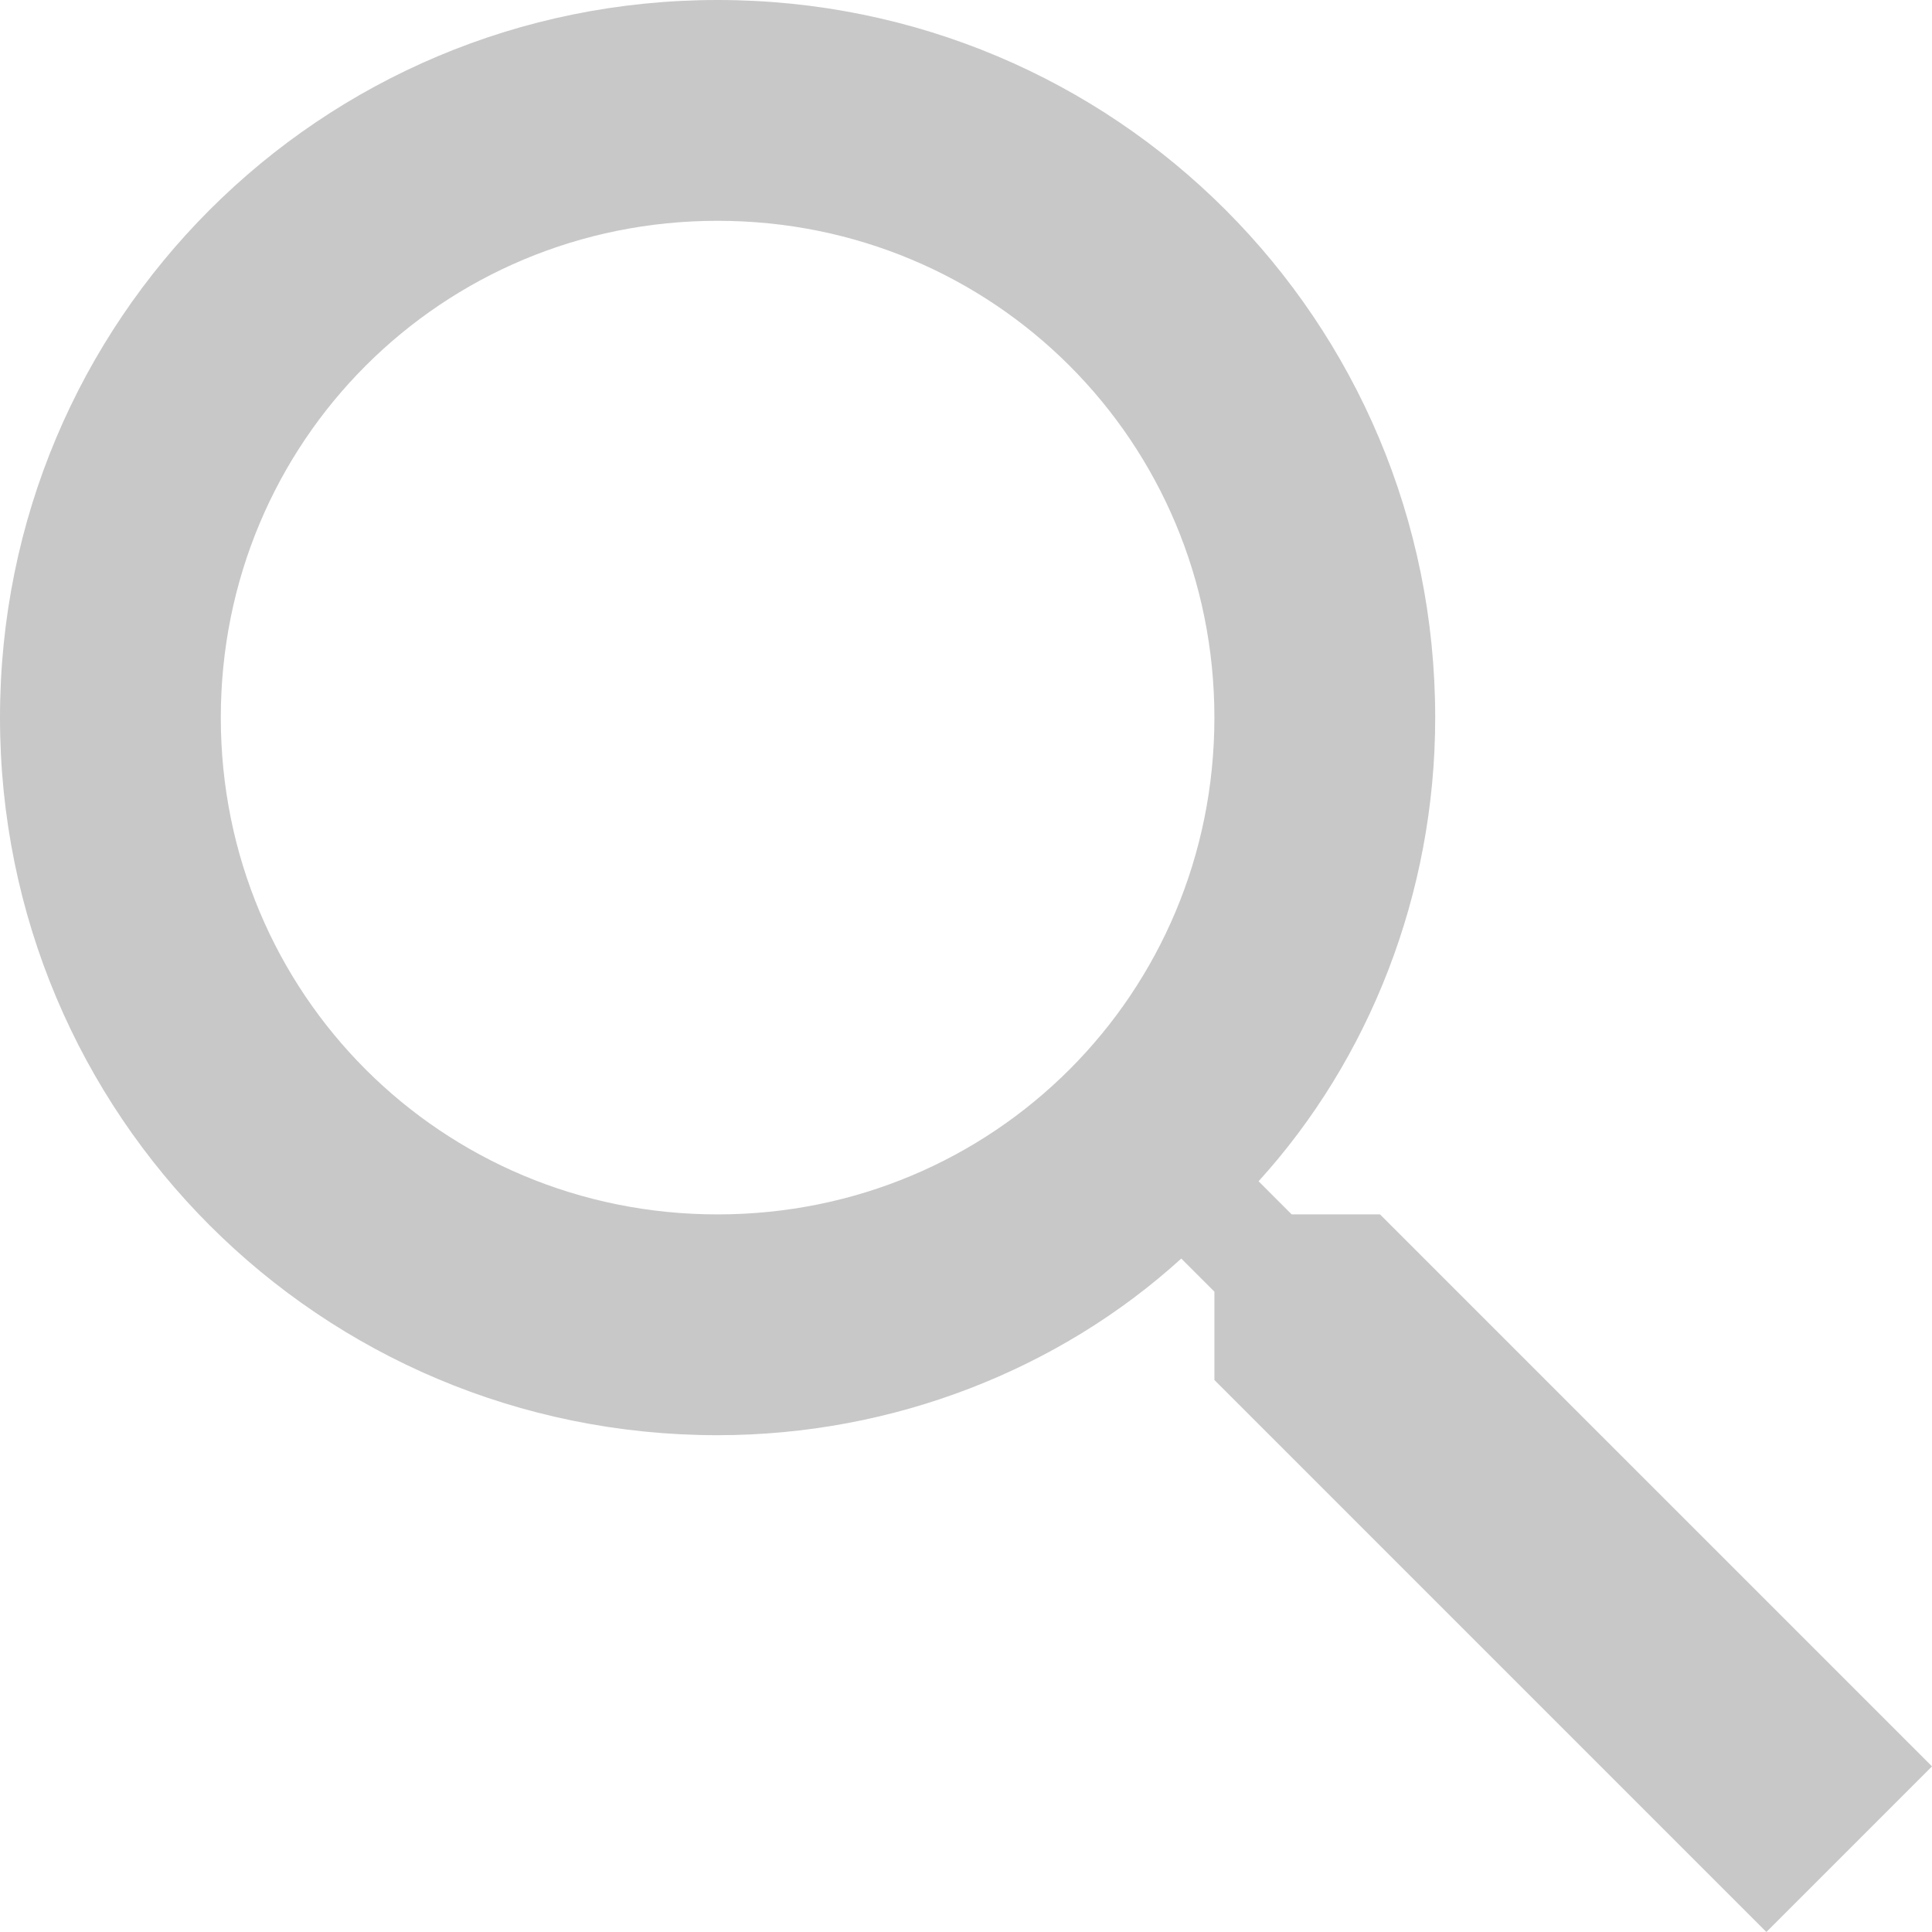
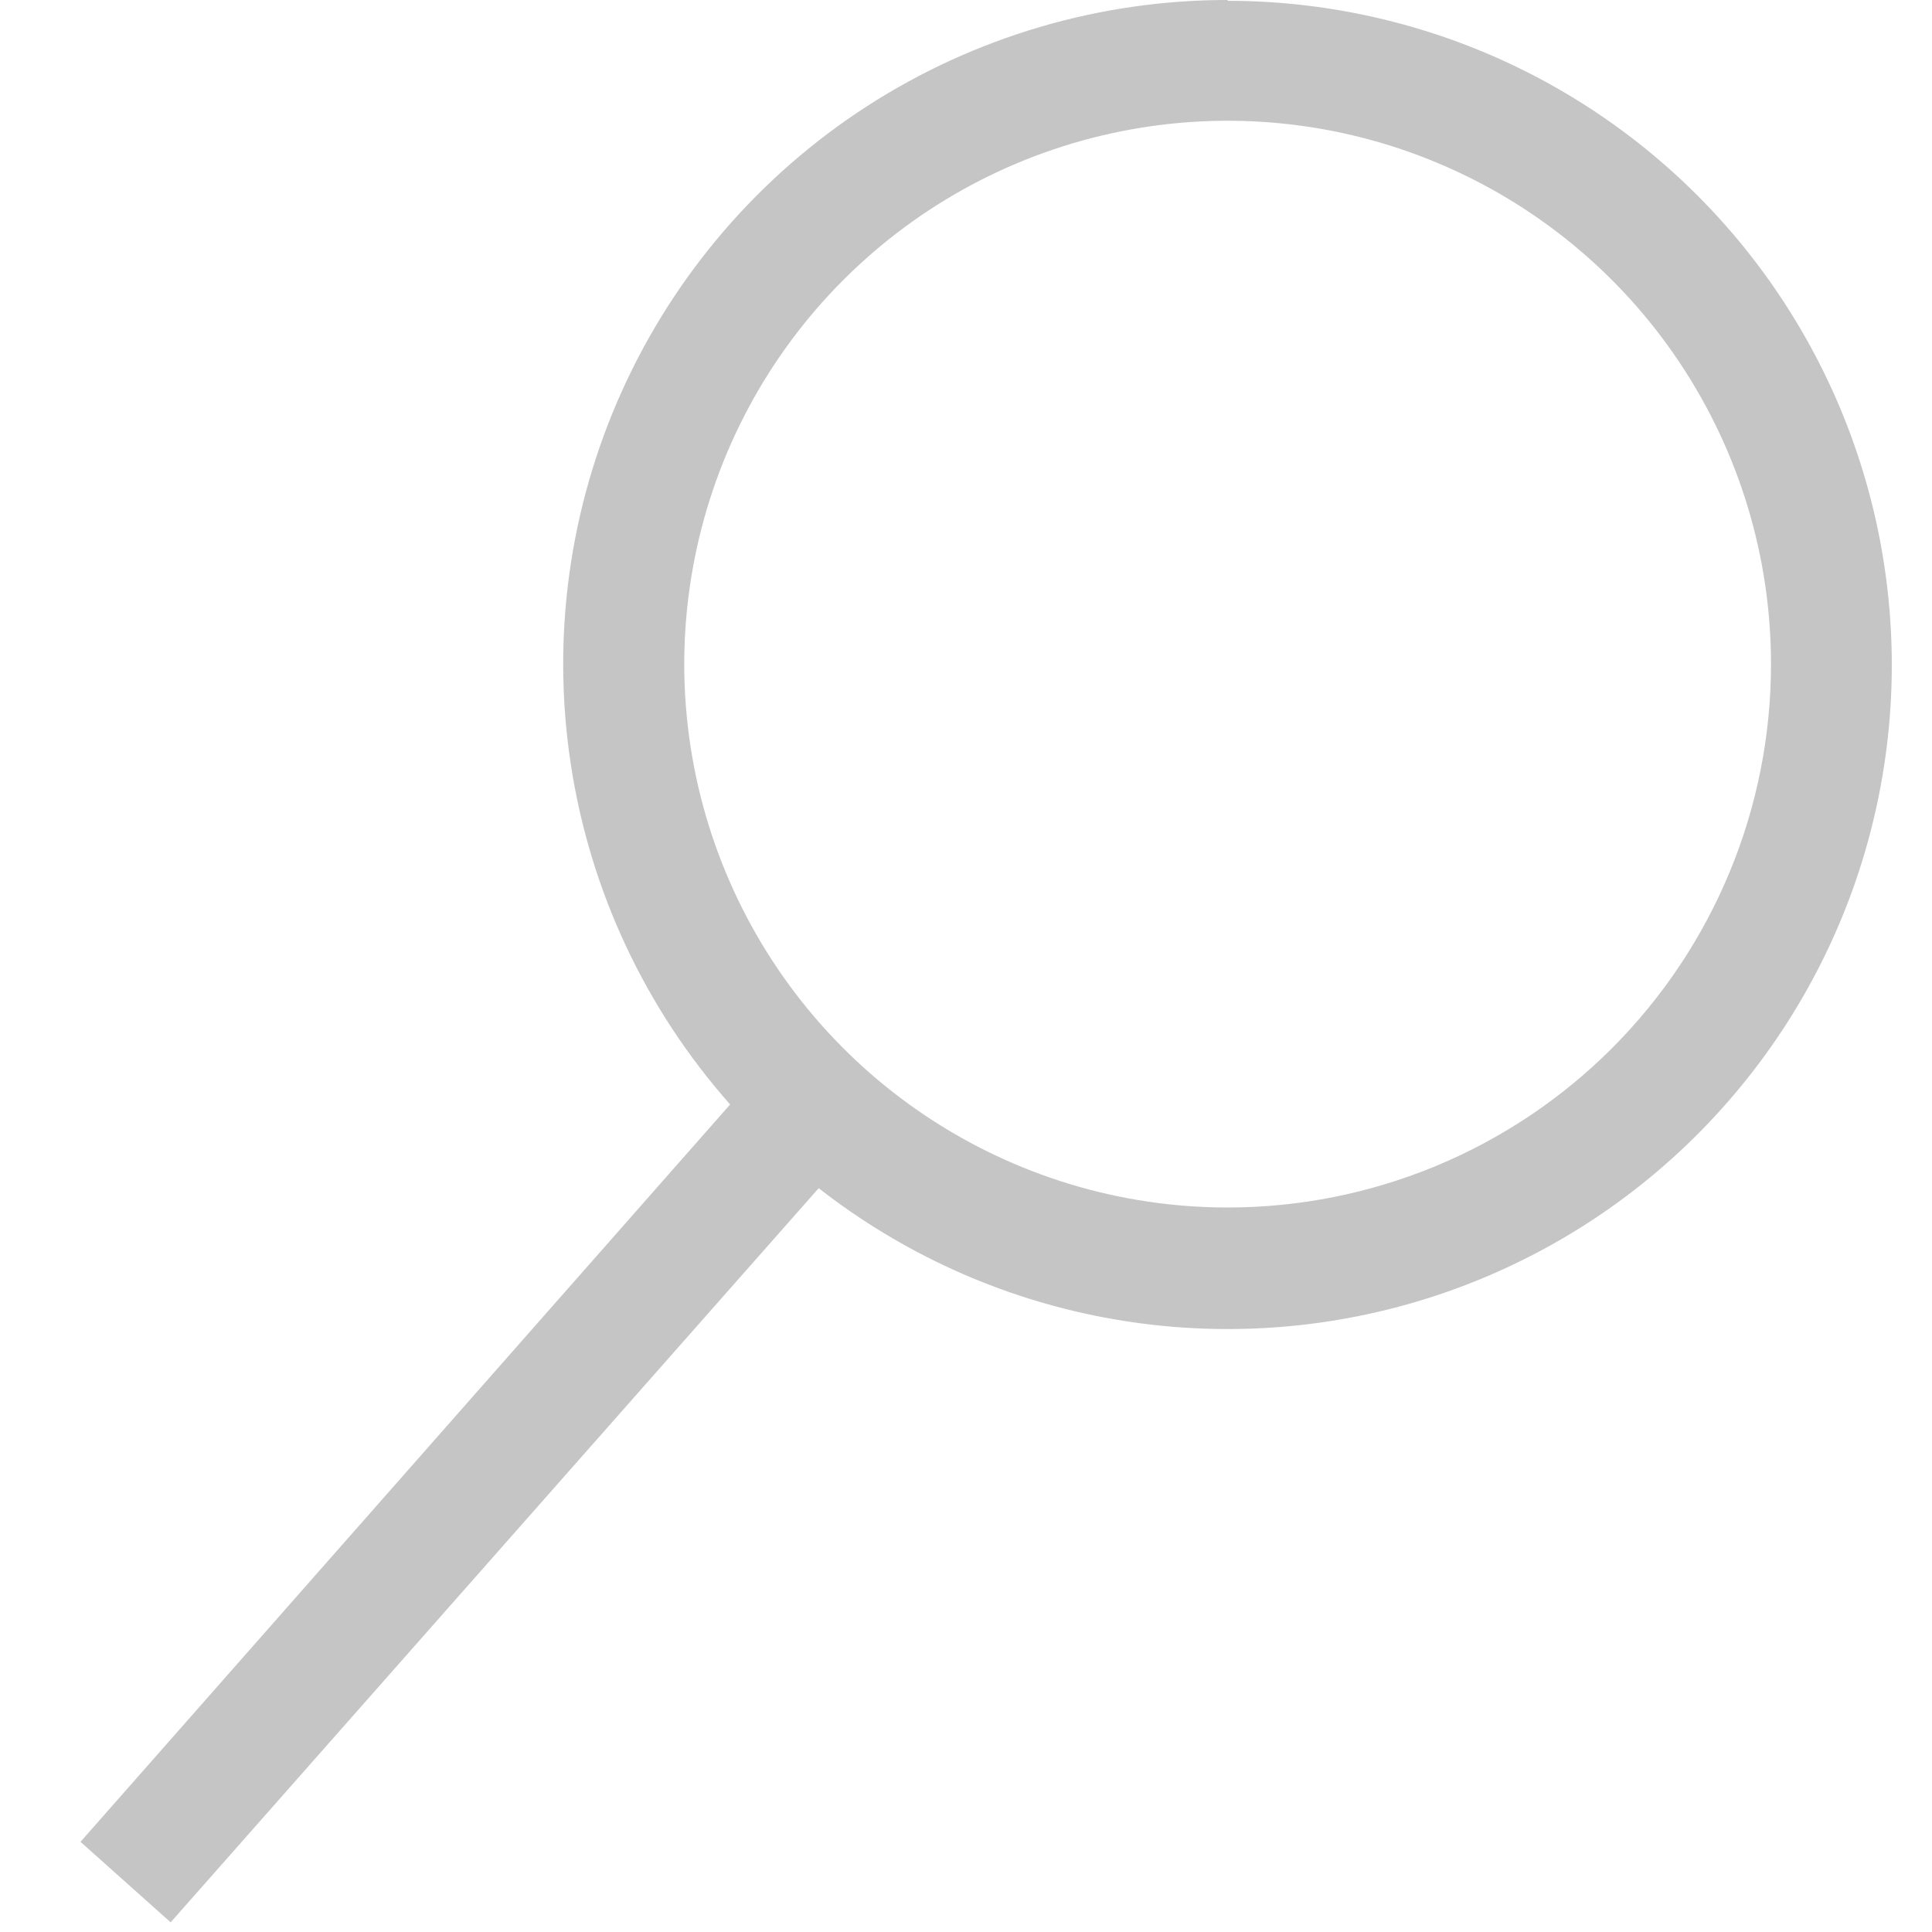
- <svg xmlns="http://www.w3.org/2000/svg" version="1.1" id="Capa_1" x="0px" y="0px" width="512px" height="512px" viewBox="0 0 446.25 446.25" style="enable-background:new 0 0 446.25 446.25;" xml:space="preserve" class="">
-   <g>
-     <g>
-       <g id="search">
-         <path d="M318.75,280.5h-20.4l-7.649-7.65c25.5-28.05,40.8-66.3,40.8-107.1C331.5,73.95,257.55,0,165.75,0S0,73.95,0,165.75    S73.95,331.5,165.75,331.5c40.8,0,79.05-15.3,107.1-40.8l7.65,7.649v20.4L408,446.25L446.25,408L318.75,280.5z M165.75,280.5    C102,280.5,51,229.5,51,165.75S102,51,165.75,51S280.5,102,280.5,165.75S229.5,280.5,165.75,280.5z" data-original="#000000" class="active-path" data-old_color="#c8c8c8" fill="#c8c8c8" />
-       </g>
-     </g>
-   </g>
+ <svg xmlns="http://www.w3.org/2000/svg" width="24" height="24" viewBox="0 0 24 24" fill="none">
+   <path d="M15.25 1.02546e-06C13.661 -0.001 12.105 0.458 10.769 1.32C9.434 2.183 8.377 3.412 7.724 4.862C7.071 6.311 6.851 7.918 7.09 9.489C7.328 11.061 8.016 12.53 9.07 13.72L1 22.88L2.12 23.88L10.17 14.76C11.206 15.569 12.419 16.12 13.71 16.365C15.001 16.61 16.332 16.544 17.593 16.171C18.853 15.798 20.006 15.129 20.955 14.22C21.904 13.311 22.623 12.189 23.051 10.947C23.479 9.704 23.604 8.377 23.415 7.076C23.227 5.776 22.73 4.539 21.967 3.469C21.204 2.399 20.196 1.527 19.028 0.925C17.86 0.324 16.564 0.01 15.25 0.01V1.02546e-06ZM15.25 15C13.915 15 12.61 14.604 11.5 13.862C10.39 13.121 9.525 12.066 9.014 10.833C8.503 9.6 8.369 8.242 8.63 6.933C8.89 5.624 9.533 4.421 10.477 3.477C11.421 2.533 12.624 1.89 13.933 1.63C15.242 1.369 16.6 1.503 17.833 2.014C19.067 2.525 20.121 3.39 20.862 4.5C21.604 5.61 22 6.915 22 8.25C22 10.04 21.289 11.757 20.023 13.023C18.757 14.289 17.04 15 15.25 15V15Z" fill="#C5C5C5" />
</svg>
